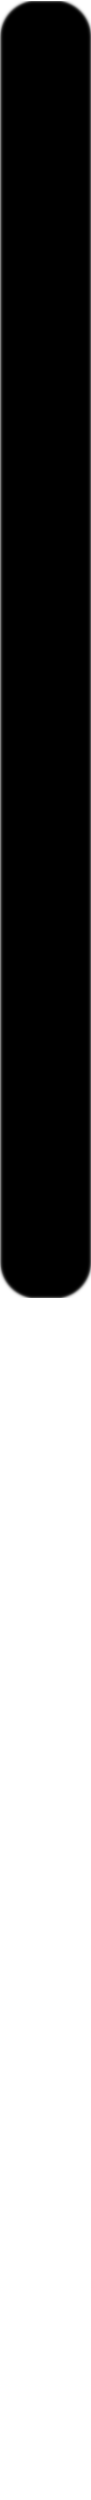
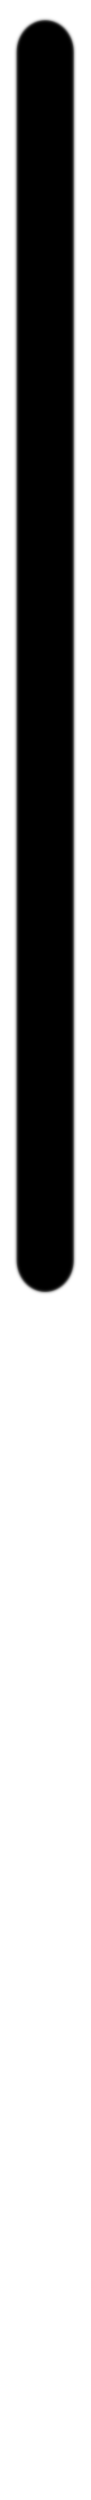
- <svg xmlns="http://www.w3.org/2000/svg" viewBox="0 0 10 275" height="275" width="10" version="1.1" id="svg4889">
+ <svg xmlns="http://www.w3.org/2000/svg" id="svg4889" version="1.1" width="10" height="275" viewBox="0 0 10 275">
  <defs id="defs4893">
-     <filter height="1.006" y="-0.003" width="1.101" x="-0.05" id="filter5485" style="color-interpolation-filters:sRGB">
-       <feGaussianBlur id="feGaussianBlur5487" stdDeviation="0.188" />
+     <filter style="color-interpolation-filters:sRGB" id="filter5485" x="-0.05" width="1.101" y="-0.003" height="1.006">
+       <feGaussianBlur stdDeviation="0.188" id="feGaussianBlur5487" />
    </filter>
  </defs>
-   <rect ry="3.491" y="0.556" x="0.556" height="141.783" width="8.955" id="rect4899" style="opacity:1;fill:#000000;fill-opacity:1;stroke:#000000;stroke-opacity:1;filter:url(#filter5485)" />
+   <rect style="opacity:1;fill:#000000;fill-opacity:1;stroke:none;stroke-opacity:1;filter:url(#filter5485)" id="rect4899" width="6.294" height="139.903" x="1.826" y="2.216" ry="3.491" />
</svg>
